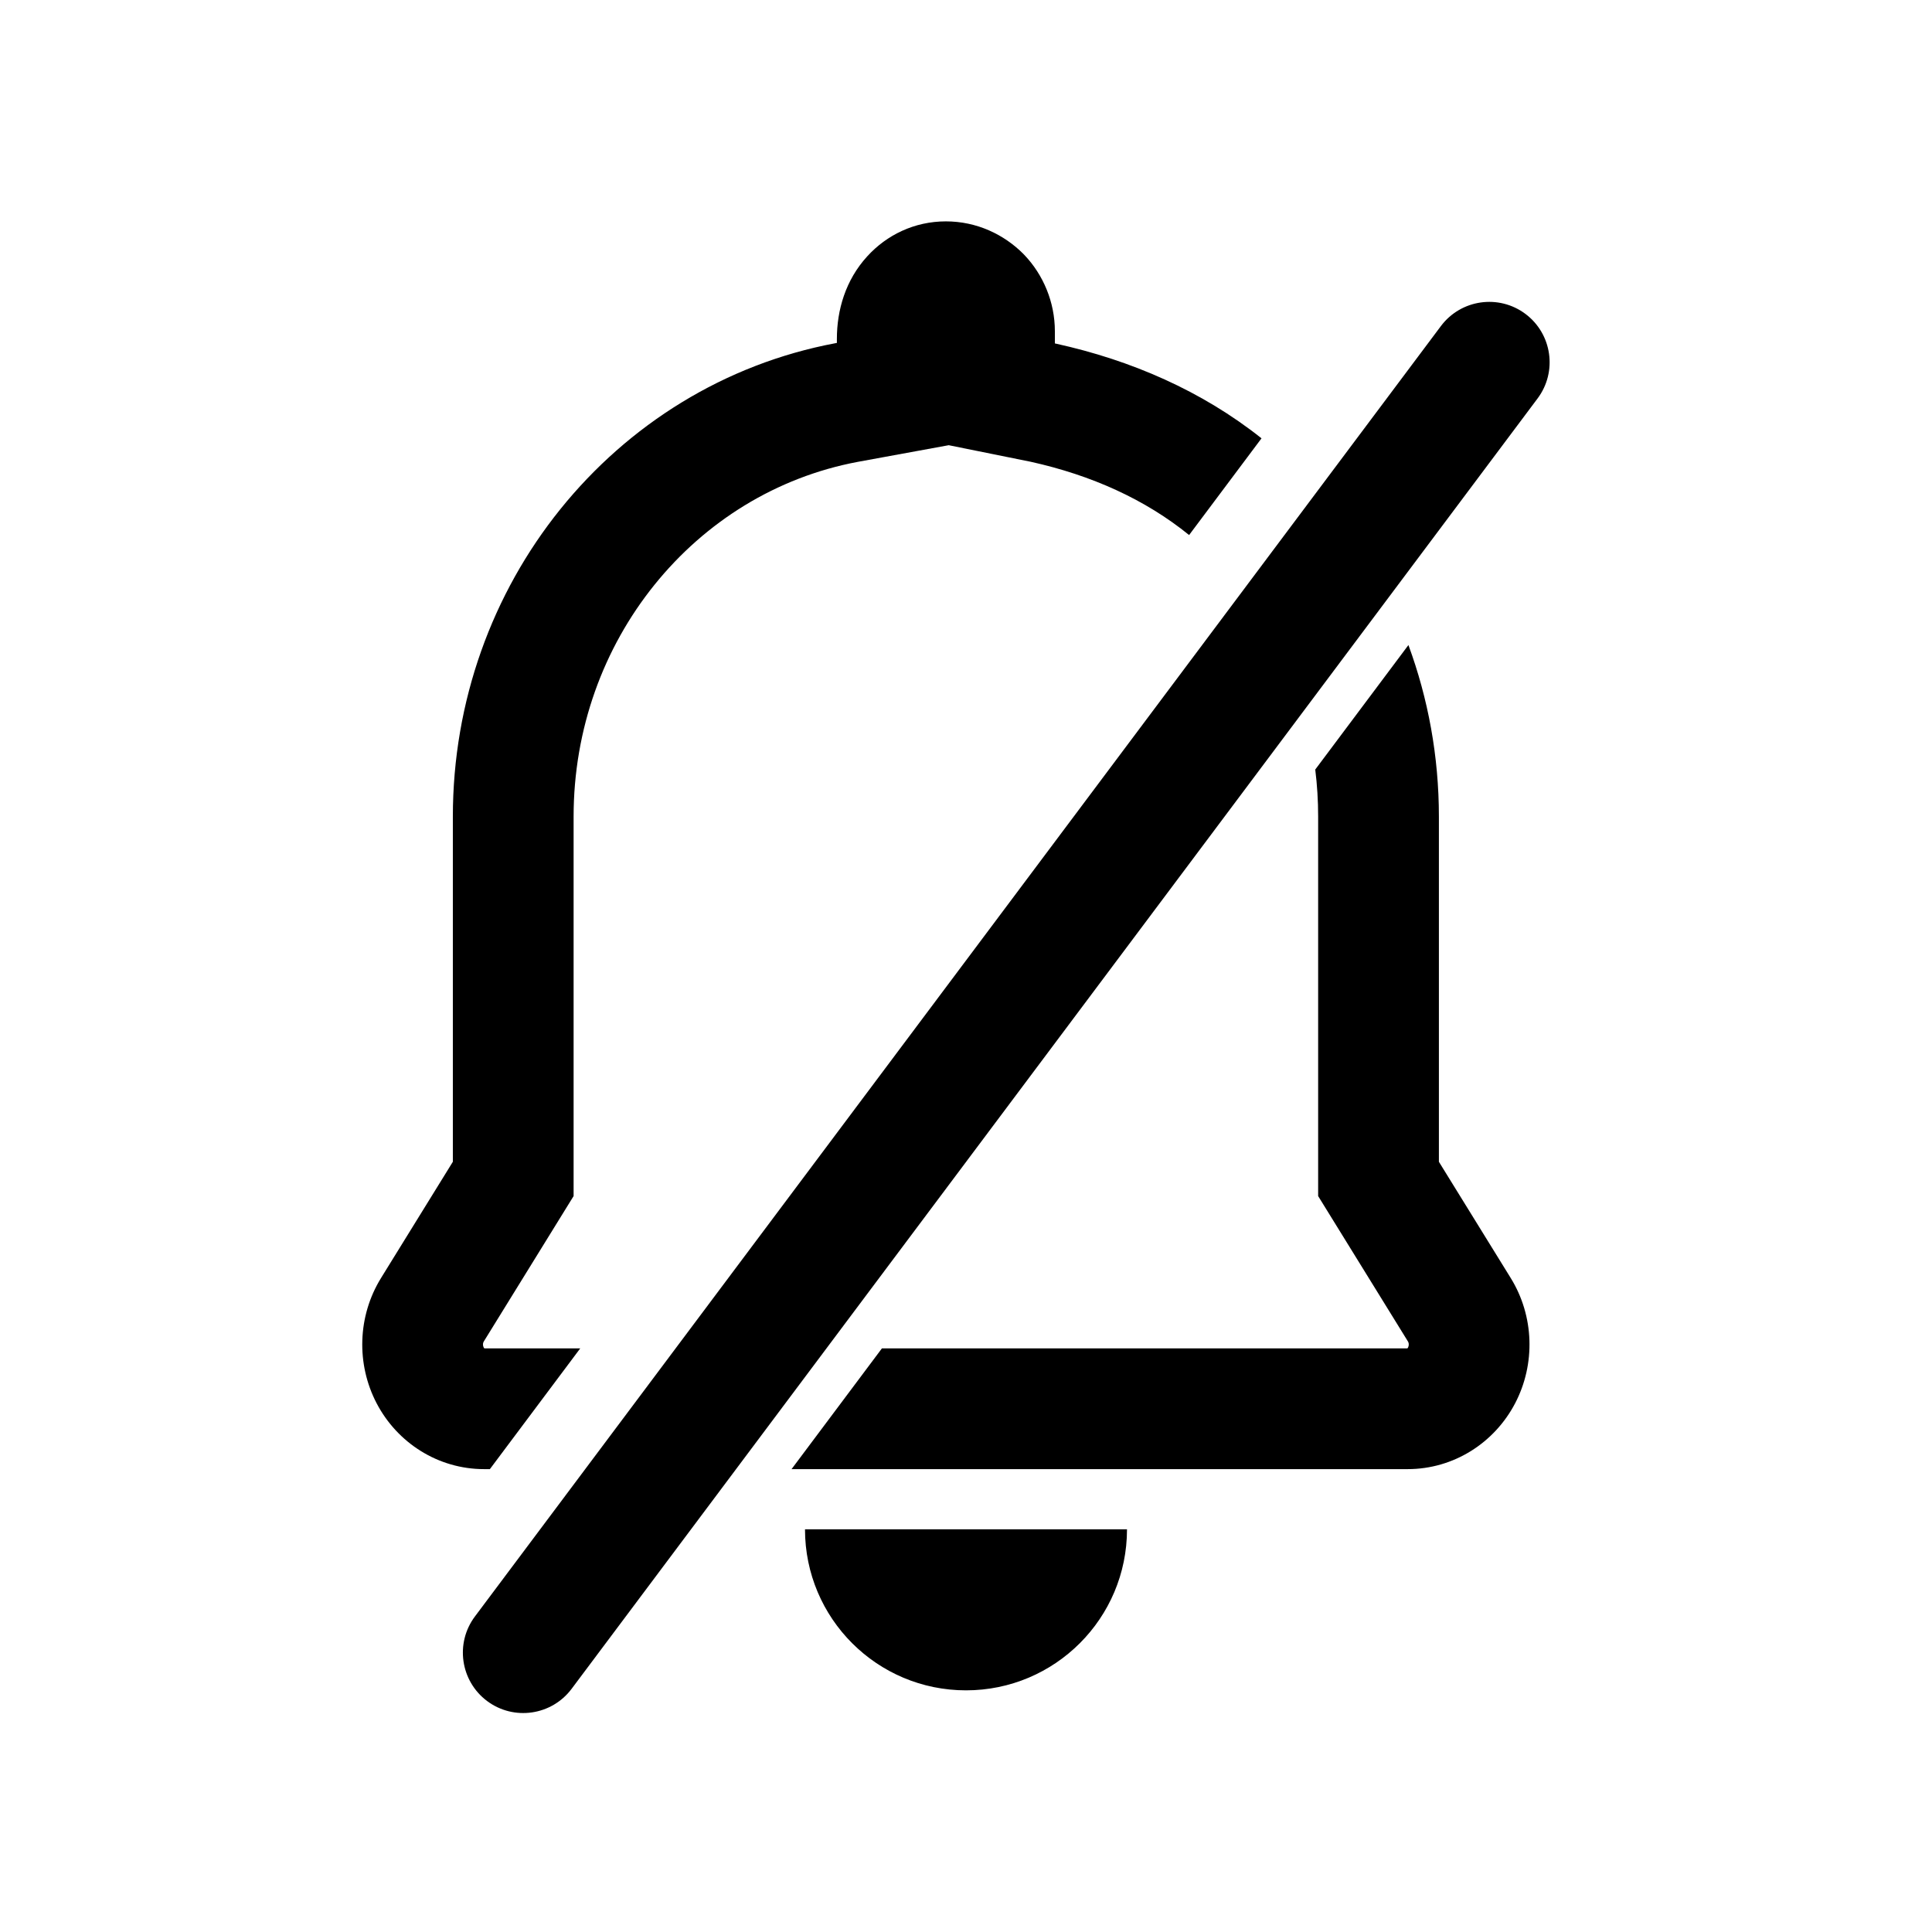
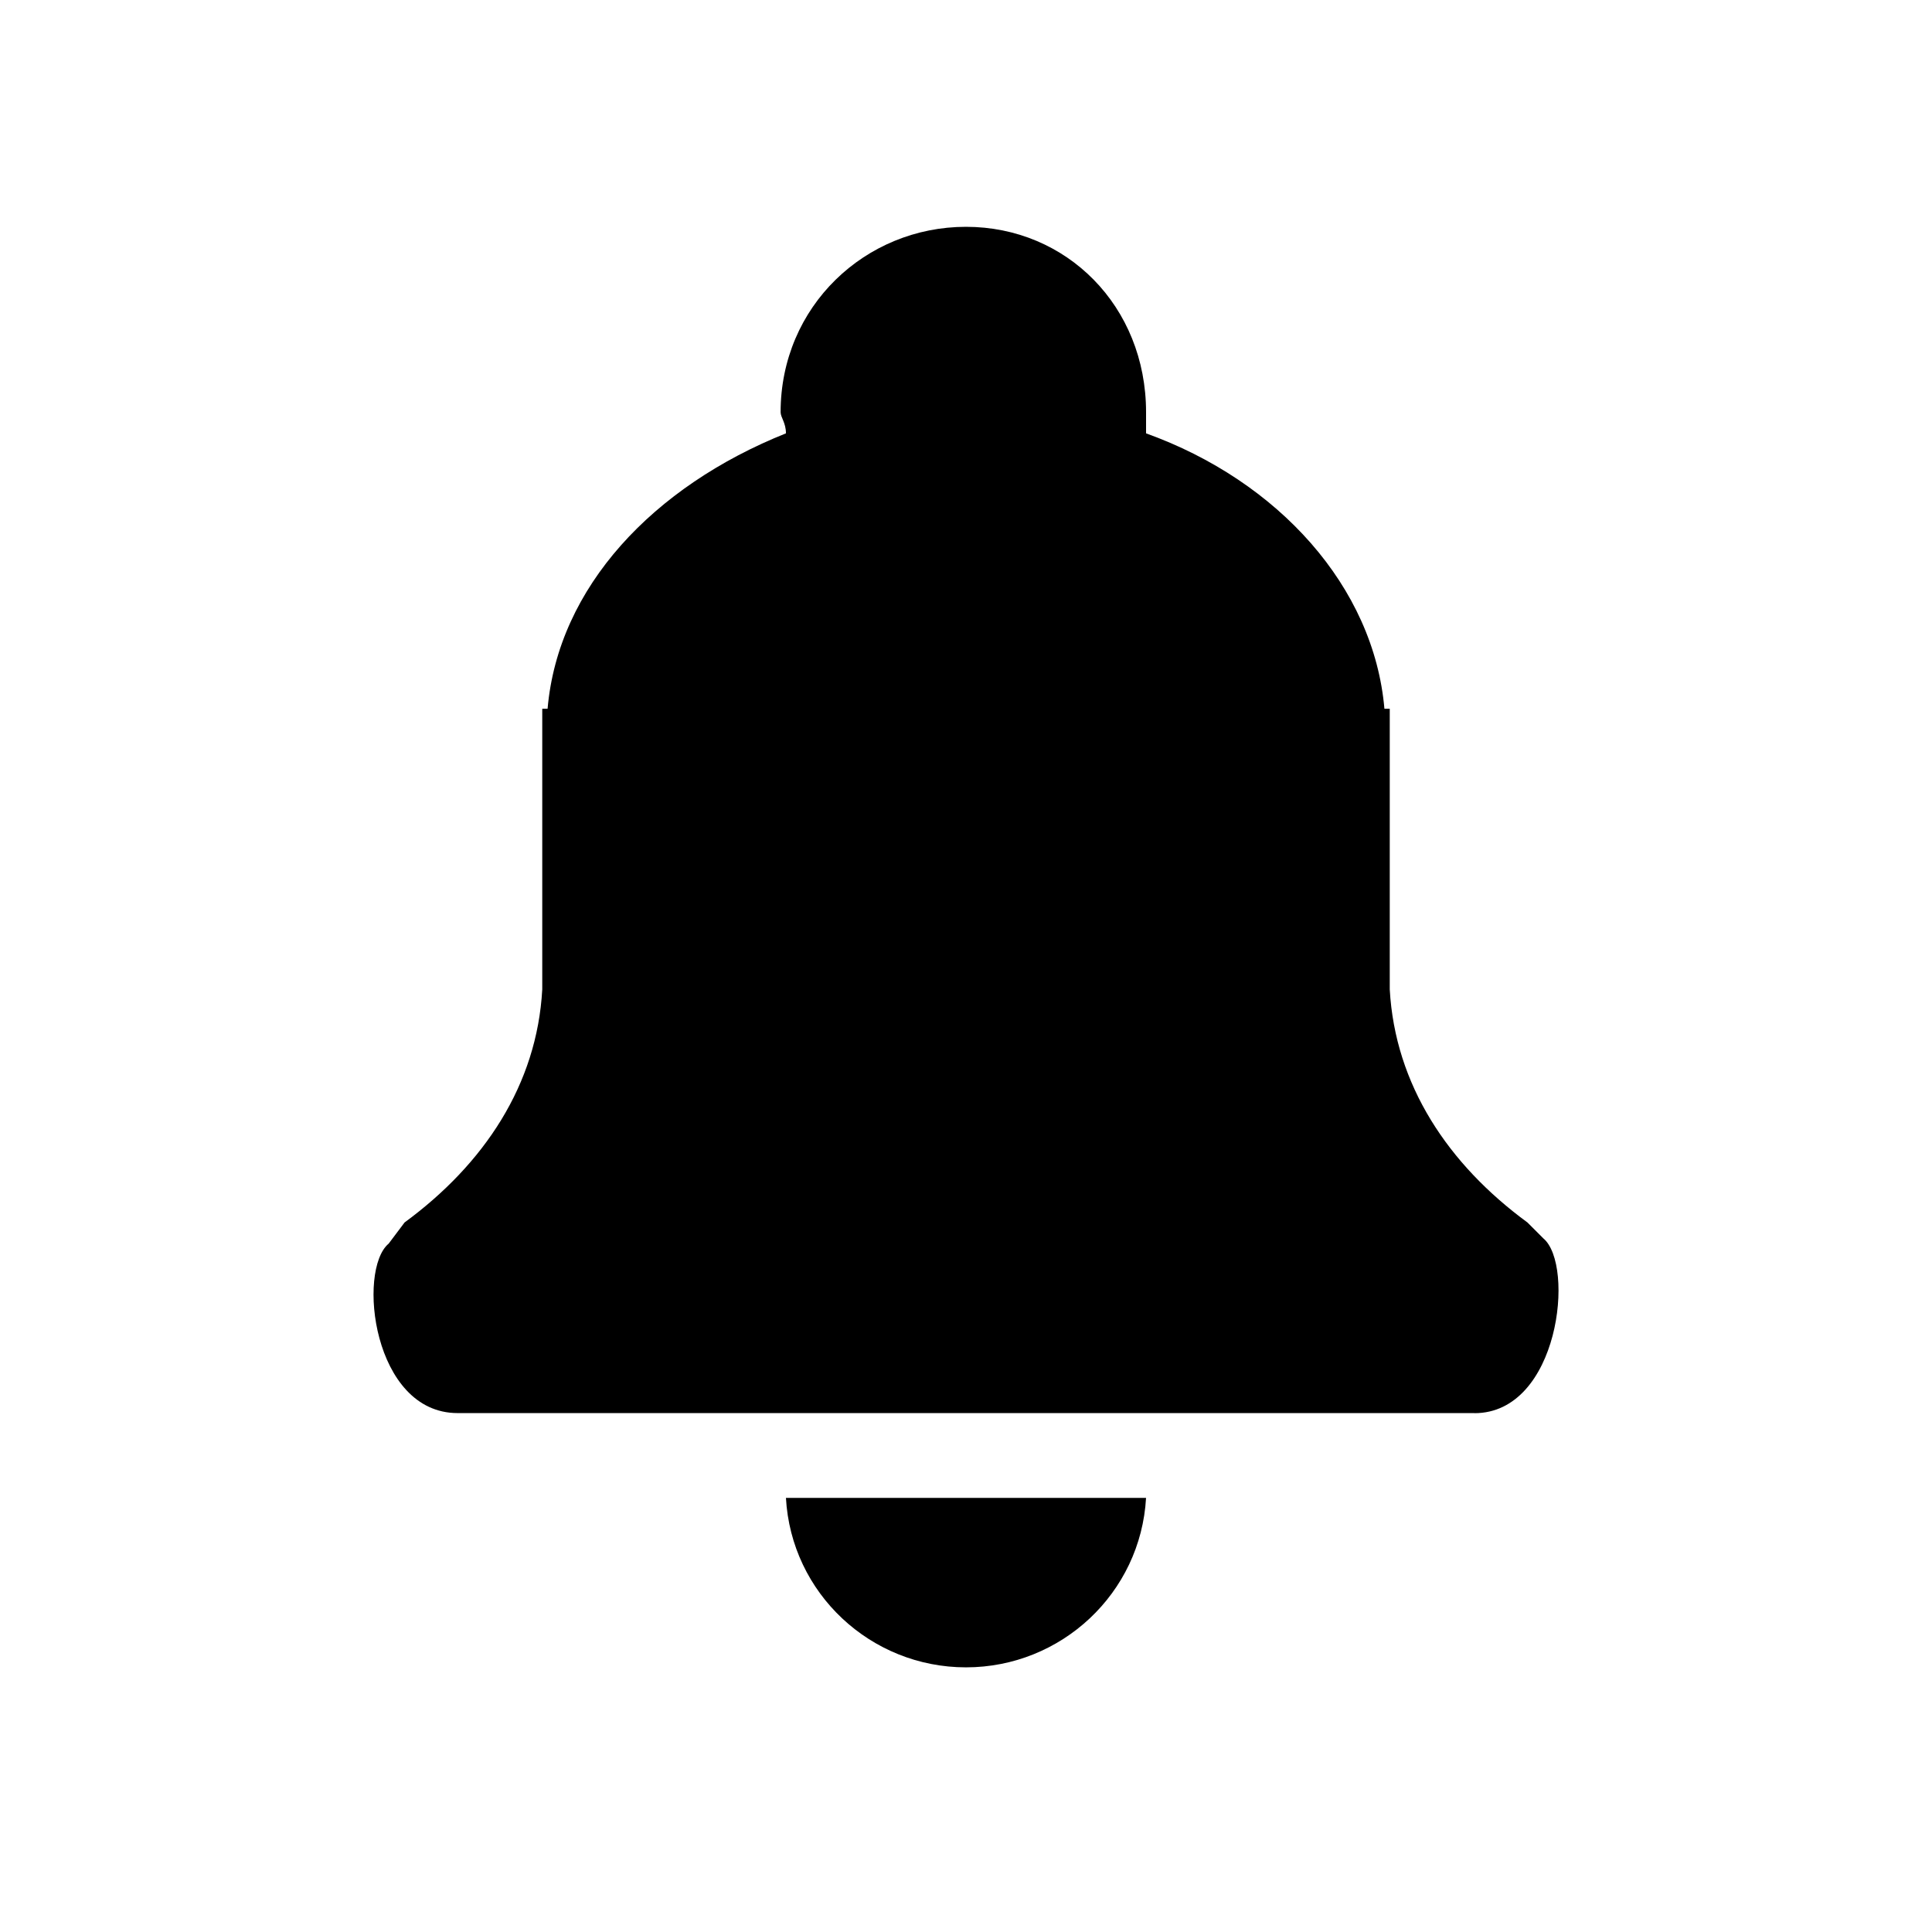
- <svg xmlns="http://www.w3.org/2000/svg" viewBox="0 0 48 48">
-   <path d="M23.5 5.5C22.721 5.5 22.031 5.836 21.546 6.369C21.005 6.96 20.792 7.708 20.792 8.42V8.52L20.766 8.525L20.759 8.526C17.992 9.045 15.609 10.557 13.923 12.649C12.236 14.743 11.251 17.414 11.251 20.29V28.864L9.469 31.748L9.468 31.75C8.881 32.698 8.849 33.892 9.357 34.864C9.871 35.848 10.884 36.5 12.028 36.5H12.171L14.416 33.5H12.035C12.031 33.497 12.024 33.49 12.016 33.476C12.007 33.458 11.999 33.43 12 33.398C12.001 33.366 12.01 33.344 12.018 33.331L12.02 33.328L14.251 29.716V20.29C14.251 18.106 14.997 16.097 16.259 14.531C17.521 12.964 19.285 11.856 21.31 11.475L23.571 11.061L25.606 11.472C27.12 11.807 28.454 12.409 29.543 13.293L31.342 10.89C29.859 9.712 28.105 8.95 26.239 8.539L26.226 8.536L26.208 8.533V8.23C26.208 7.503 25.918 6.826 25.452 6.336L25.441 6.325L25.43 6.313C24.946 5.825 24.268 5.5 23.5 5.5ZM21.546 6.369L21.545 6.369L22.653 7.38L21.547 6.368L21.546 6.369ZM34.992 16.026L32.677 19.119C32.725 19.503 32.749 19.893 32.749 20.29V29.716L34.98 33.328L34.982 33.331C34.99 33.344 34.999 33.366 35 33.398C35.001 33.43 34.993 33.458 34.984 33.476C34.976 33.49 34.969 33.497 34.965 33.5H21.911L19.666 36.5H34.972C36.116 36.5 37.129 35.848 37.643 34.864C38.151 33.892 38.119 32.697 37.532 31.75L37.531 31.748L35.749 28.864V20.29C35.749 18.79 35.481 17.353 34.992 16.026ZM20 37.996C20 40.206 21.79 41.996 24 41.996C26.21 41.996 28 40.206 28 37.996H20ZM38.201 9.899C38.697 9.236 38.562 8.296 37.899 7.799C37.236 7.303 36.296 7.438 35.799 8.101L11.799 40.161C11.303 40.824 11.438 41.764 12.101 42.261C12.764 42.757 13.704 42.622 14.201 41.959L38.201 9.899Z" />
+ <svg xmlns="http://www.w3.org/2000/svg" version="1.1" width="960" height="960" viewBox="0 0 960 960" id="svg2">
+   <defs id="defs8" />
+   <path d="m 480,828.496 c -47.386,0 -86.865,-36.828 -89.47,-84.214 h 178.936 c -2.65,47.386 -42.128,84.214 -89.47,84.214 z M 732.64,702.153 H 227.36 c -42.13,0 -49.988,-71.053 -34.226,-84.214 l 7.904,-10.51 c 39.48,-28.97 65.8,-68.41 68.404,-115.79 V 352.18 h 2.65 c 5.255,-60.546 52.638,-110.534 118.44,-136.852 0,-5.255 -2.65,-7.903 -2.65,-10.51 0,-52.637 42.128,-92.116 92.118,-92.116 49.99,0 89.47,39.48 89.47,92.118 v 10.51 c 65.8,23.67 113.183,76.31 118.44,136.852 h 2.65 v 139.46 c 2.648,47.385 28.966,86.864 68.403,115.788 l 7.904,7.904 c 15.81,13.16 7.904,86.865 -34.225,86.865 z" id="path4" />
</svg>
